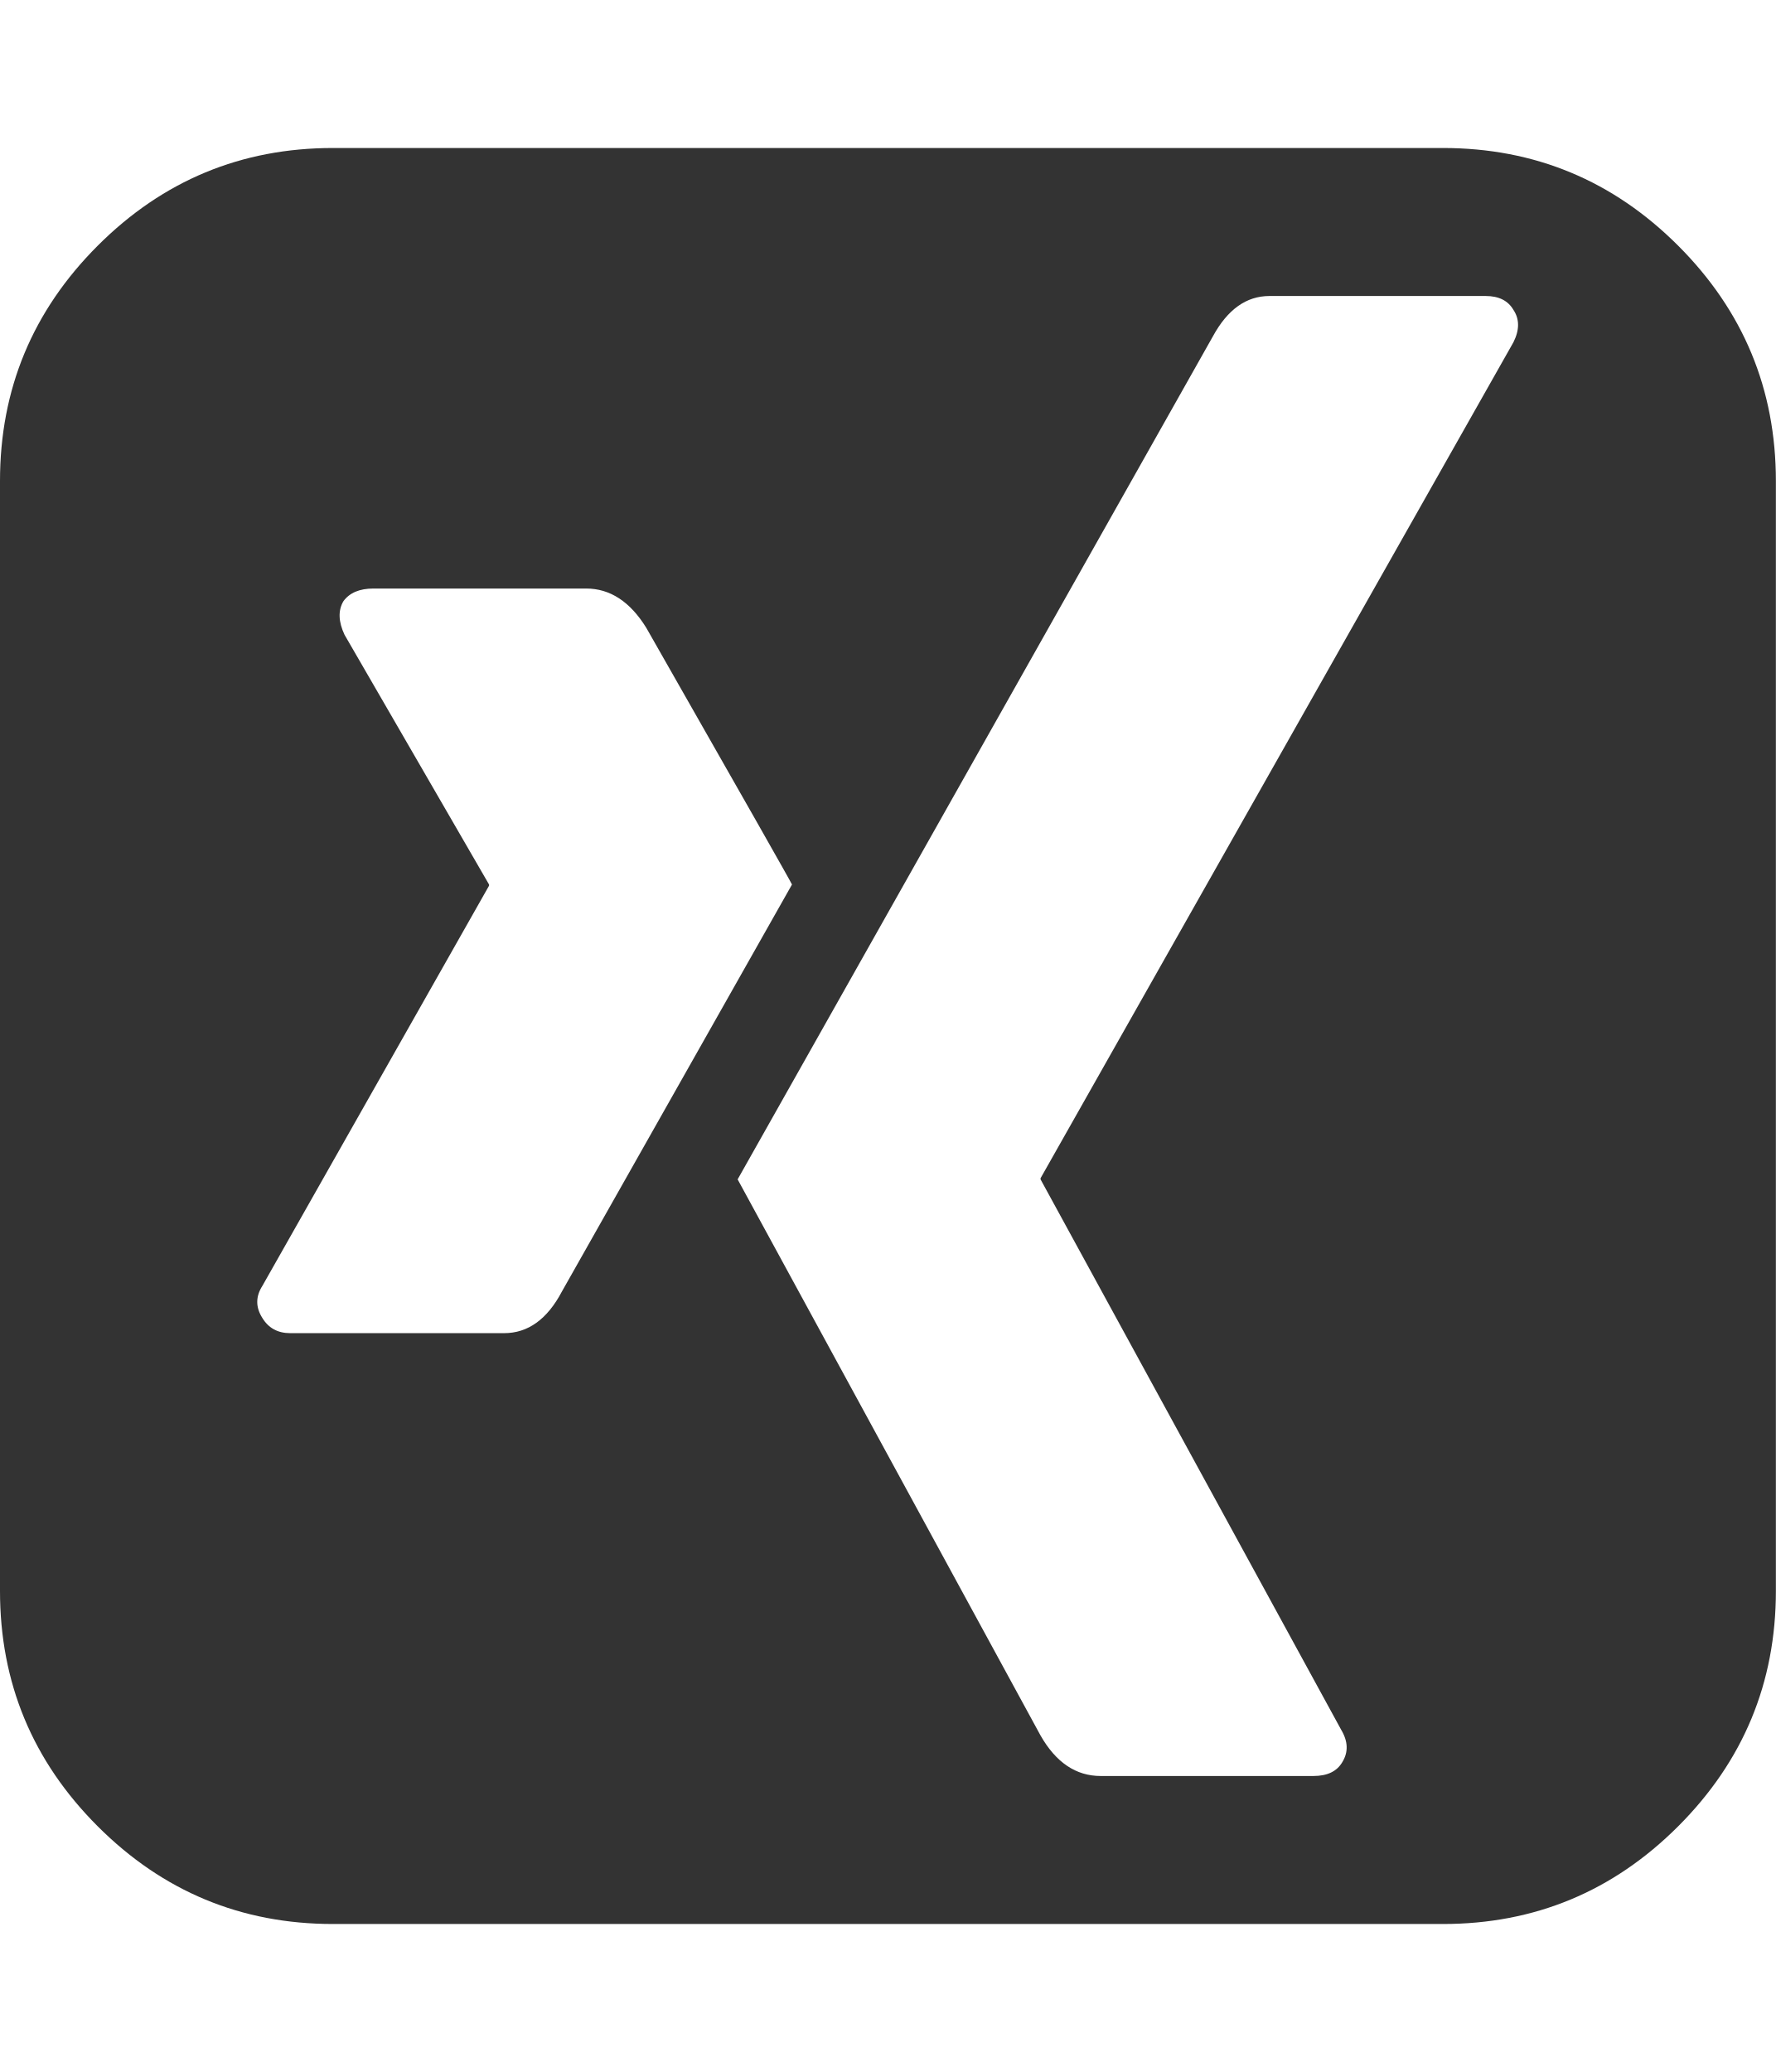
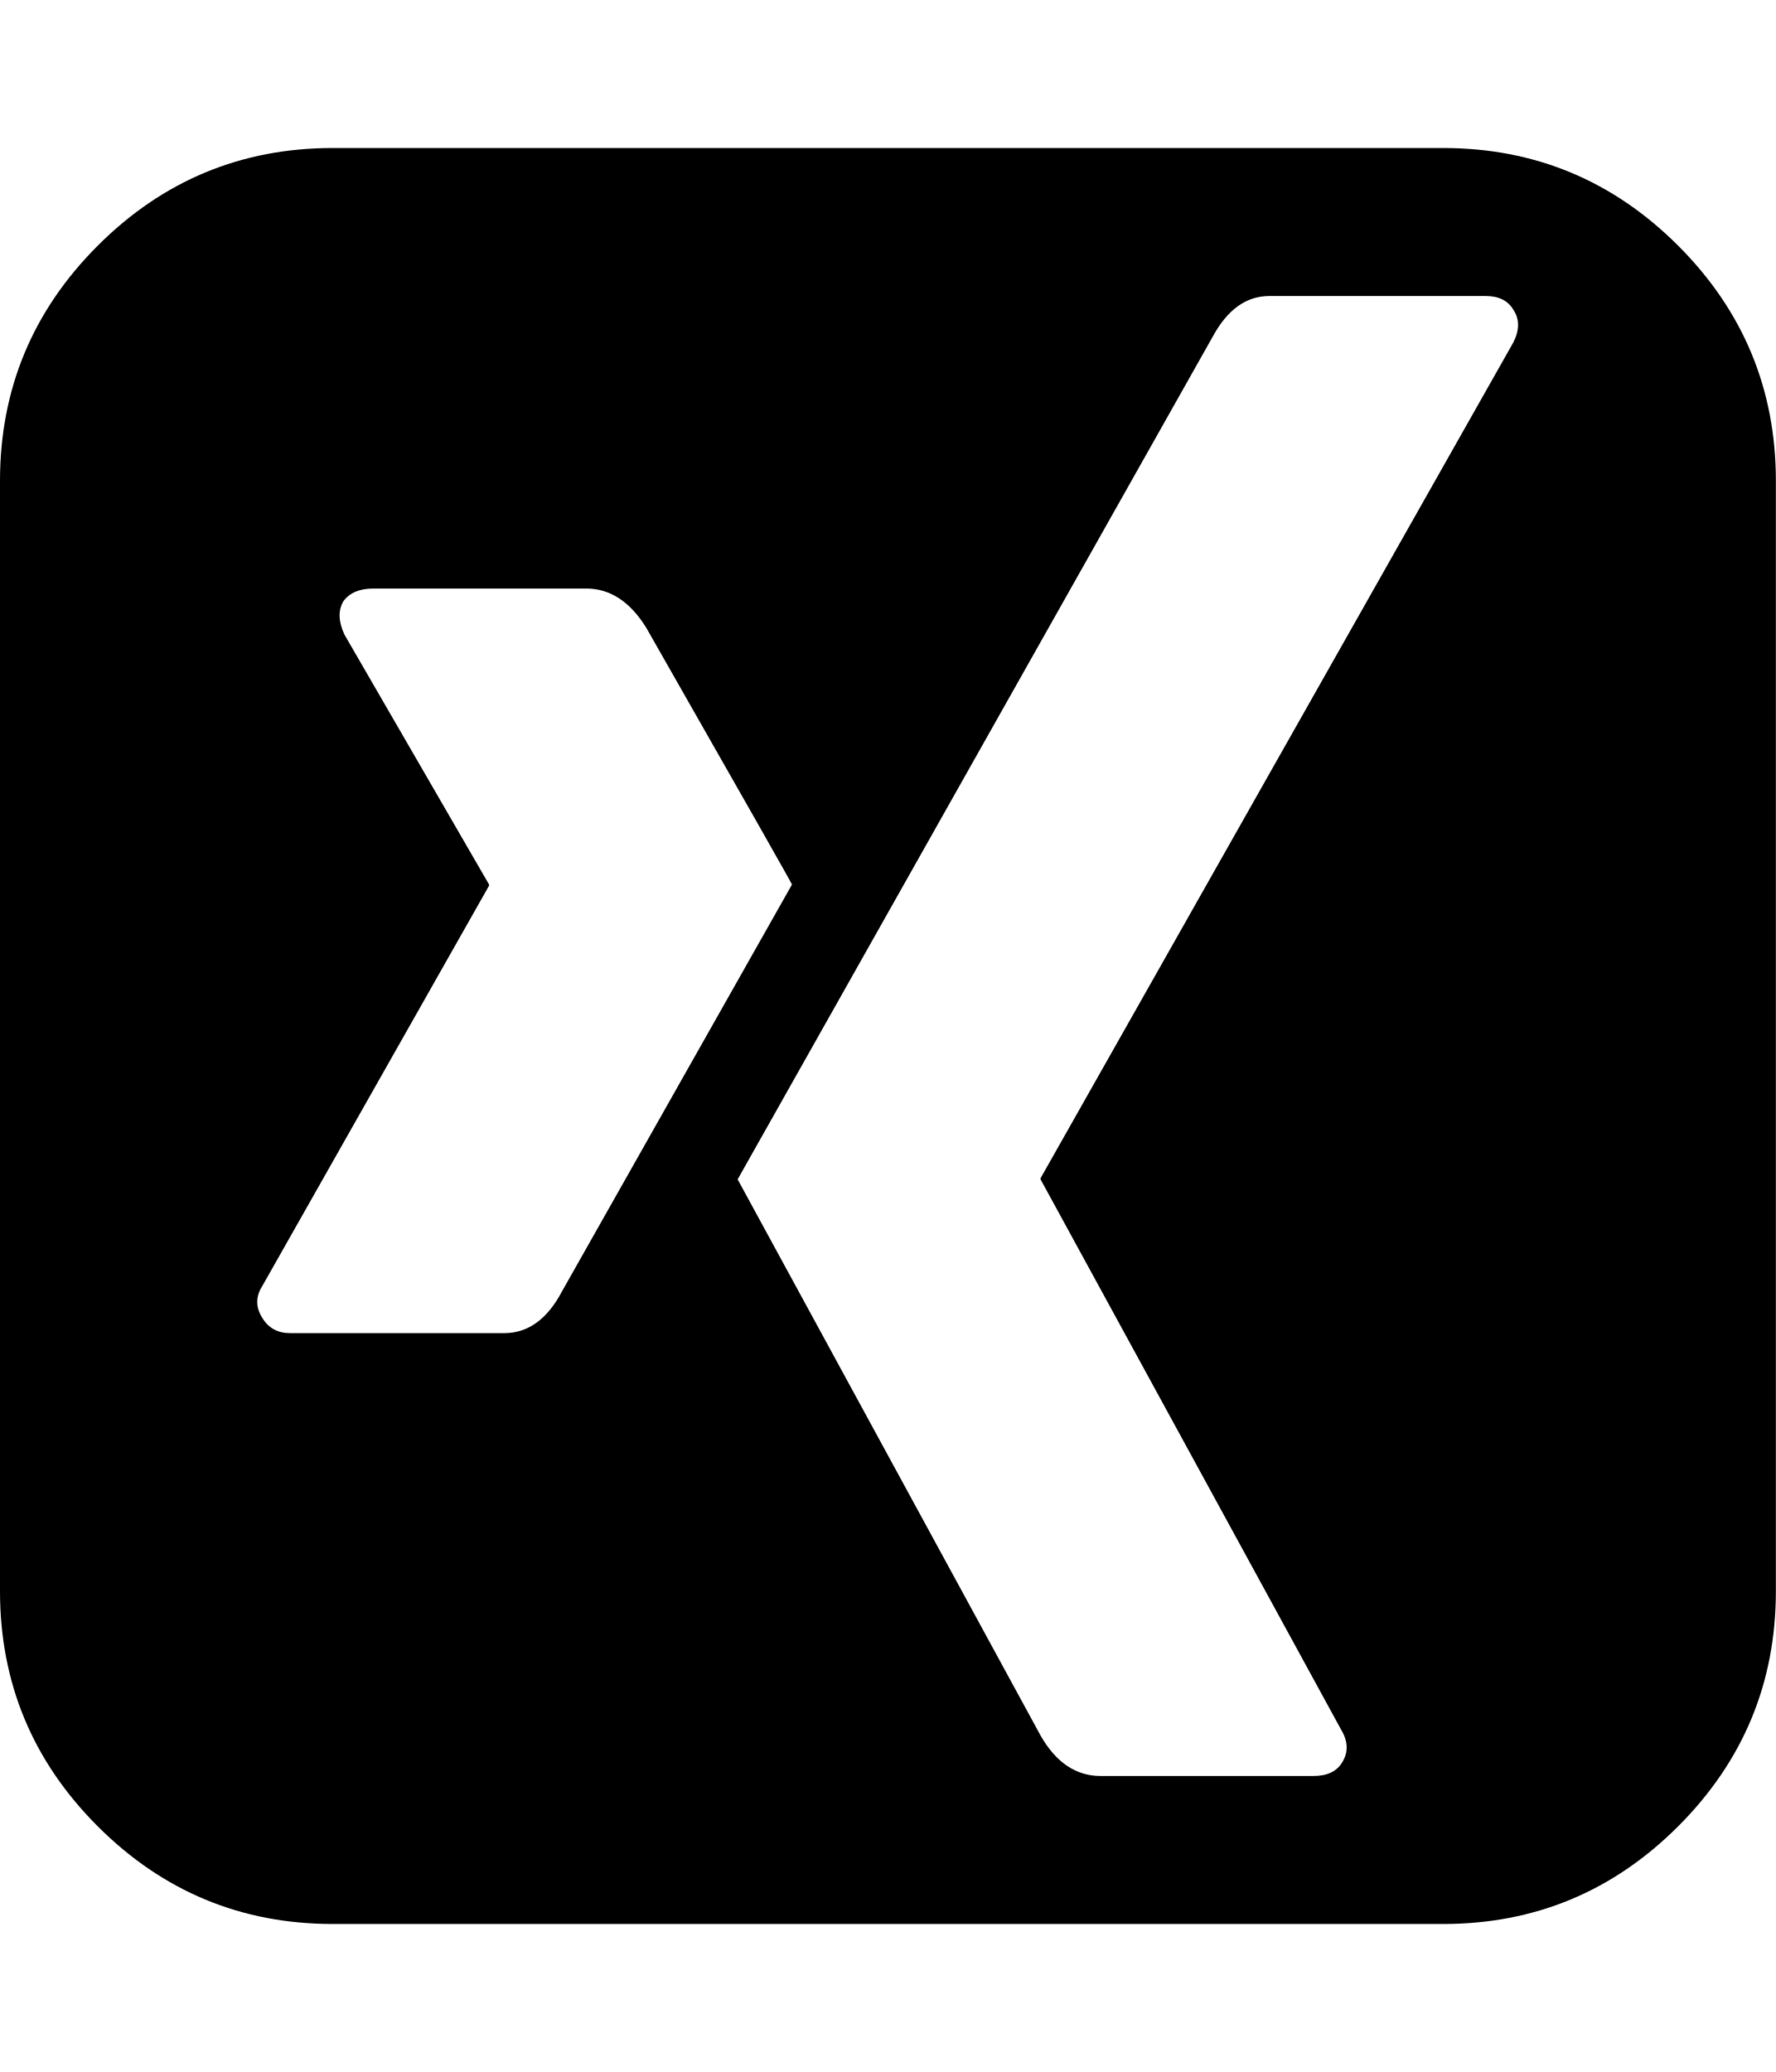
<svg xmlns="http://www.w3.org/2000/svg" viewBox="0 0 1536 1792">
-   <path fill="#333" d="M685 765q0-1-126-222-21-34-52-34H323q-18 0-26 11-7 12 1 29l125 216v1l-196 346q-9 14 0 28 8 13 24 13h185q31 0 50-36zm624-497q-7-12-24-12h-187q-30 0-49 35l-411 729q1 2 262 481 20 35 52 35h184q18 0 25-12 8-13-1-28l-260-476v-1l409-723q8-16 0-28zm227 148v960q0 119-84.5 203.5T1248 1664H288q-119 0-203.5-84.5T0 1376V416q0-119 84.5-203.5T288 128h960q119 0 203.5 84.5T1536 416z" />
+   <path fill="currentColor" d="M685 765q0-1-126-222-21-34-52-34H323q-18 0-26 11-7 12 1 29l125 216v1l-196 346q-9 14 0 28 8 13 24 13h185q31 0 50-36zm624-497q-7-12-24-12h-187q-30 0-49 35l-411 729q1 2 262 481 20 35 52 35h184q18 0 25-12 8-13-1-28l-260-476v-1l409-723q8-16 0-28zm227 148v960q0 119-84.5 203.5T1248 1664H288q-119 0-203.5-84.5T0 1376V416q0-119 84.5-203.5T288 128h960q119 0 203.5 84.5T1536 416z" />
</svg>
